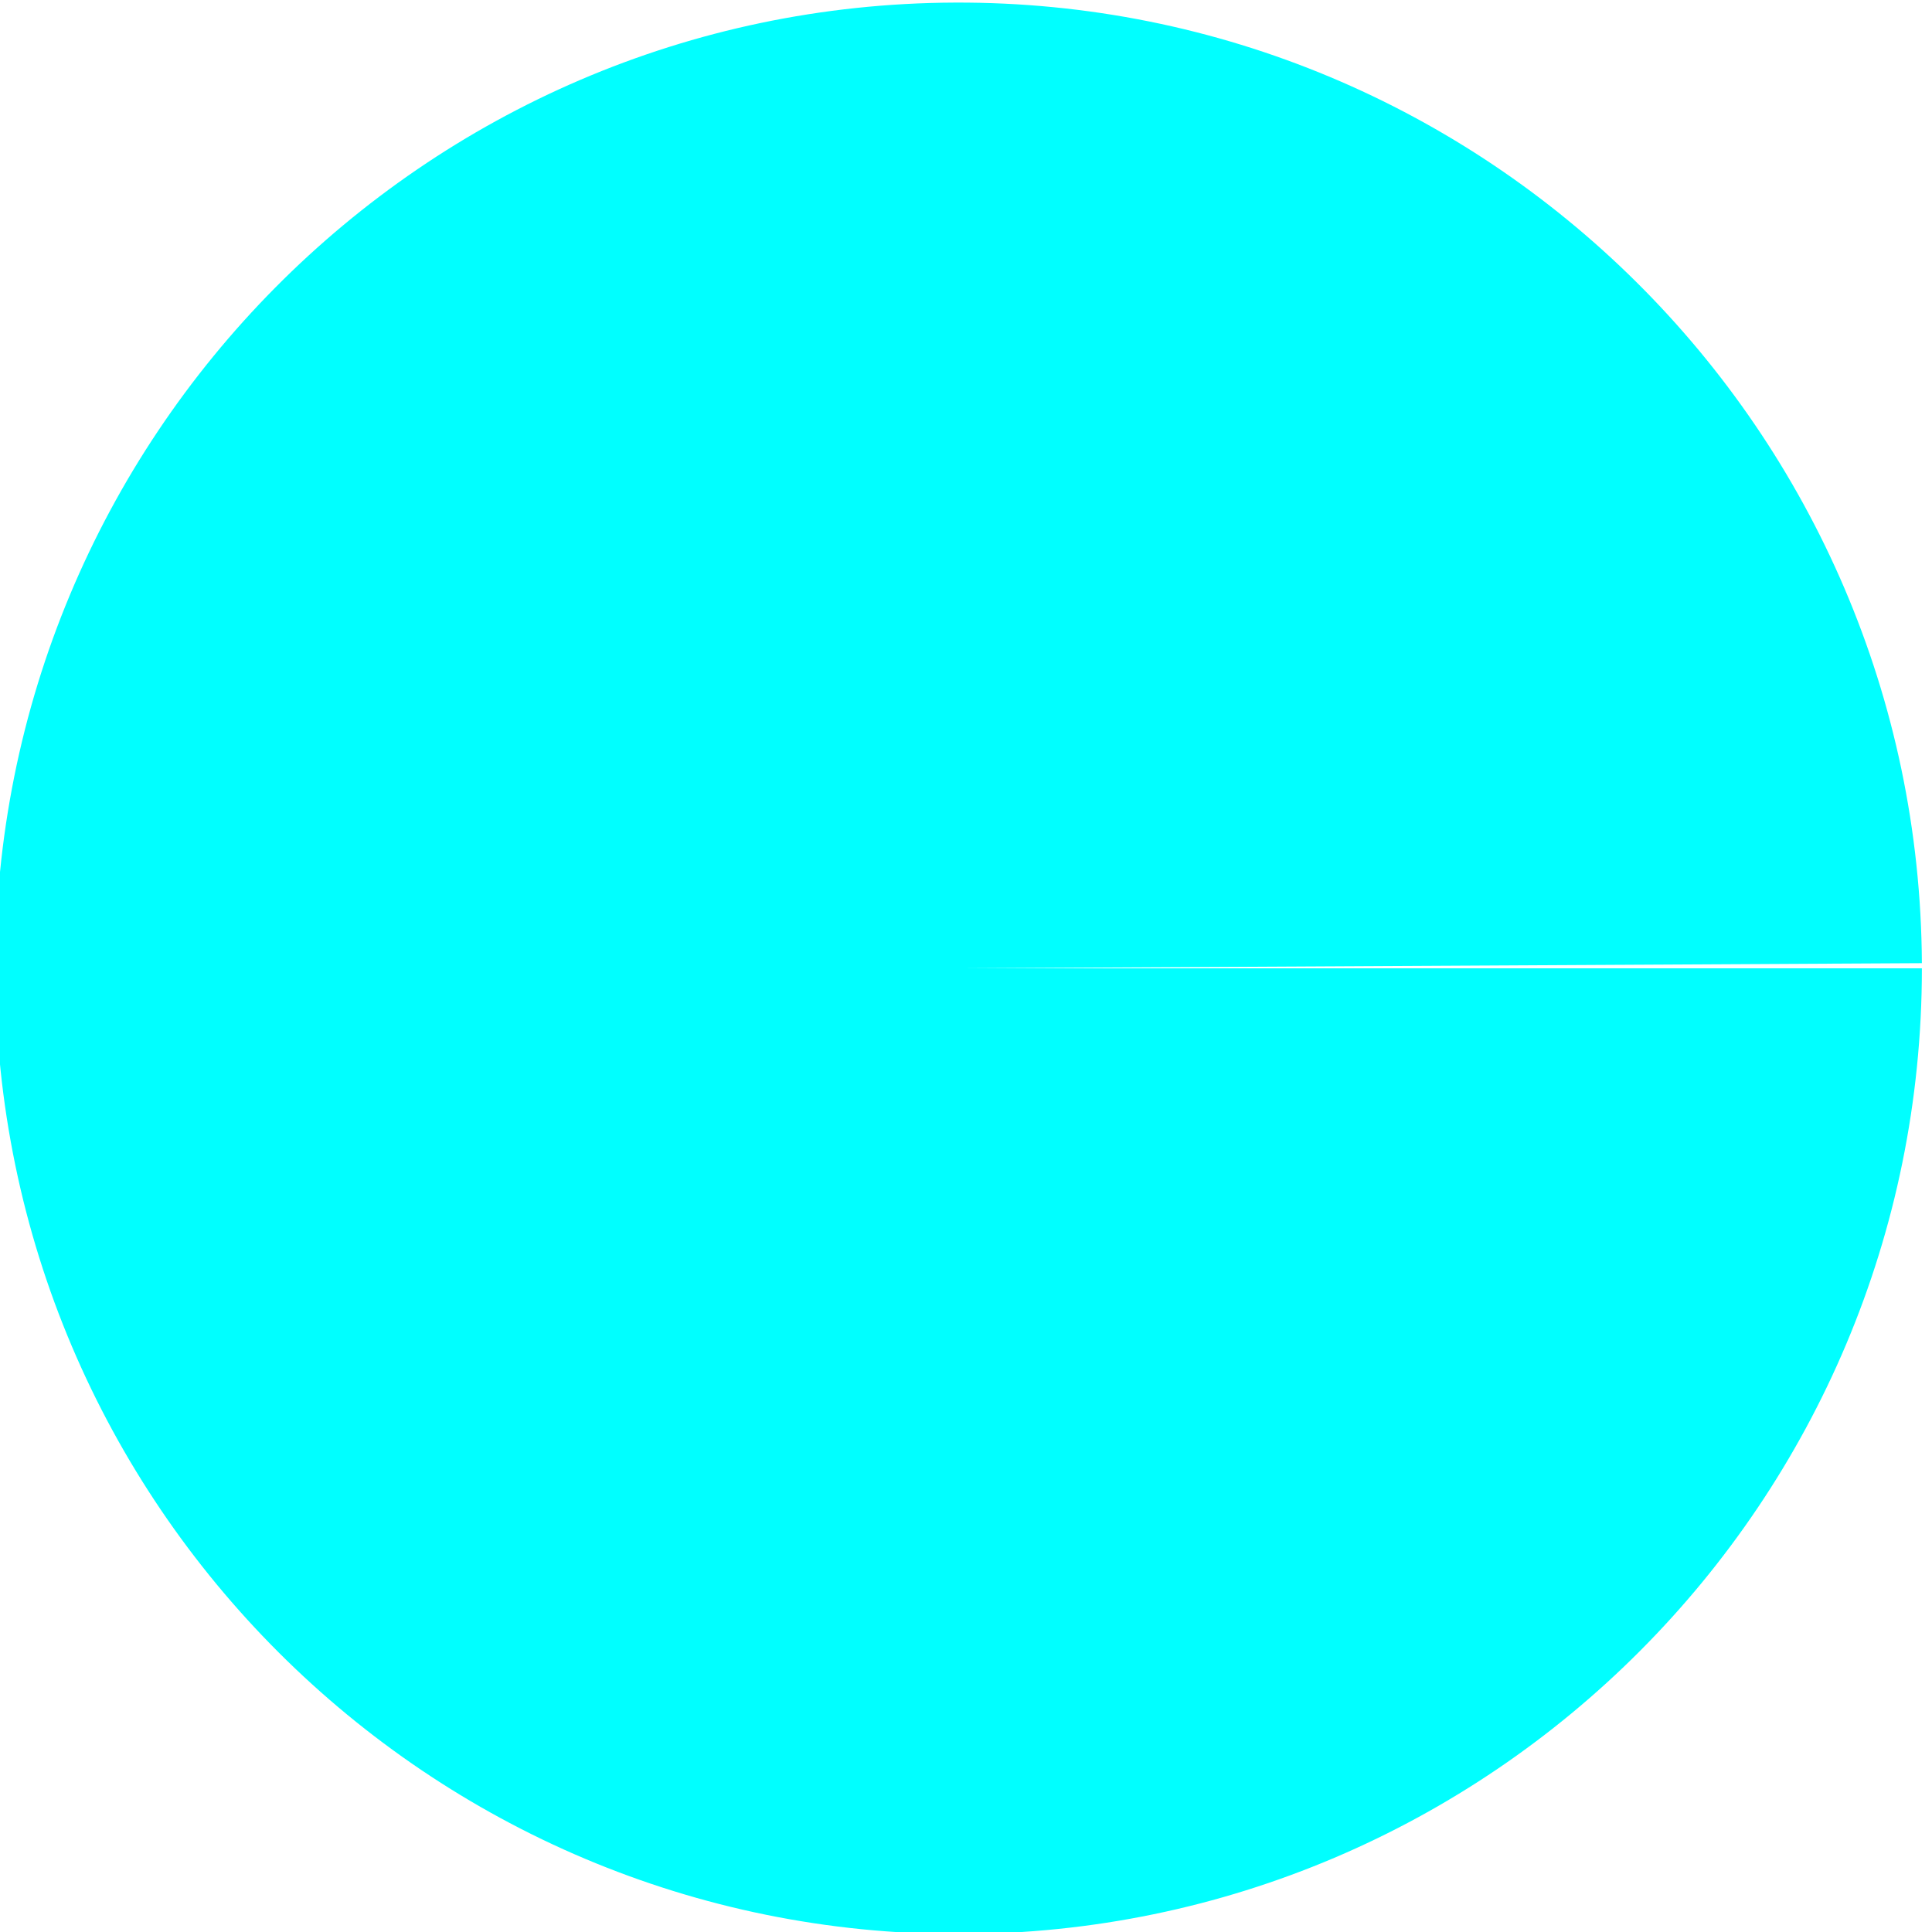
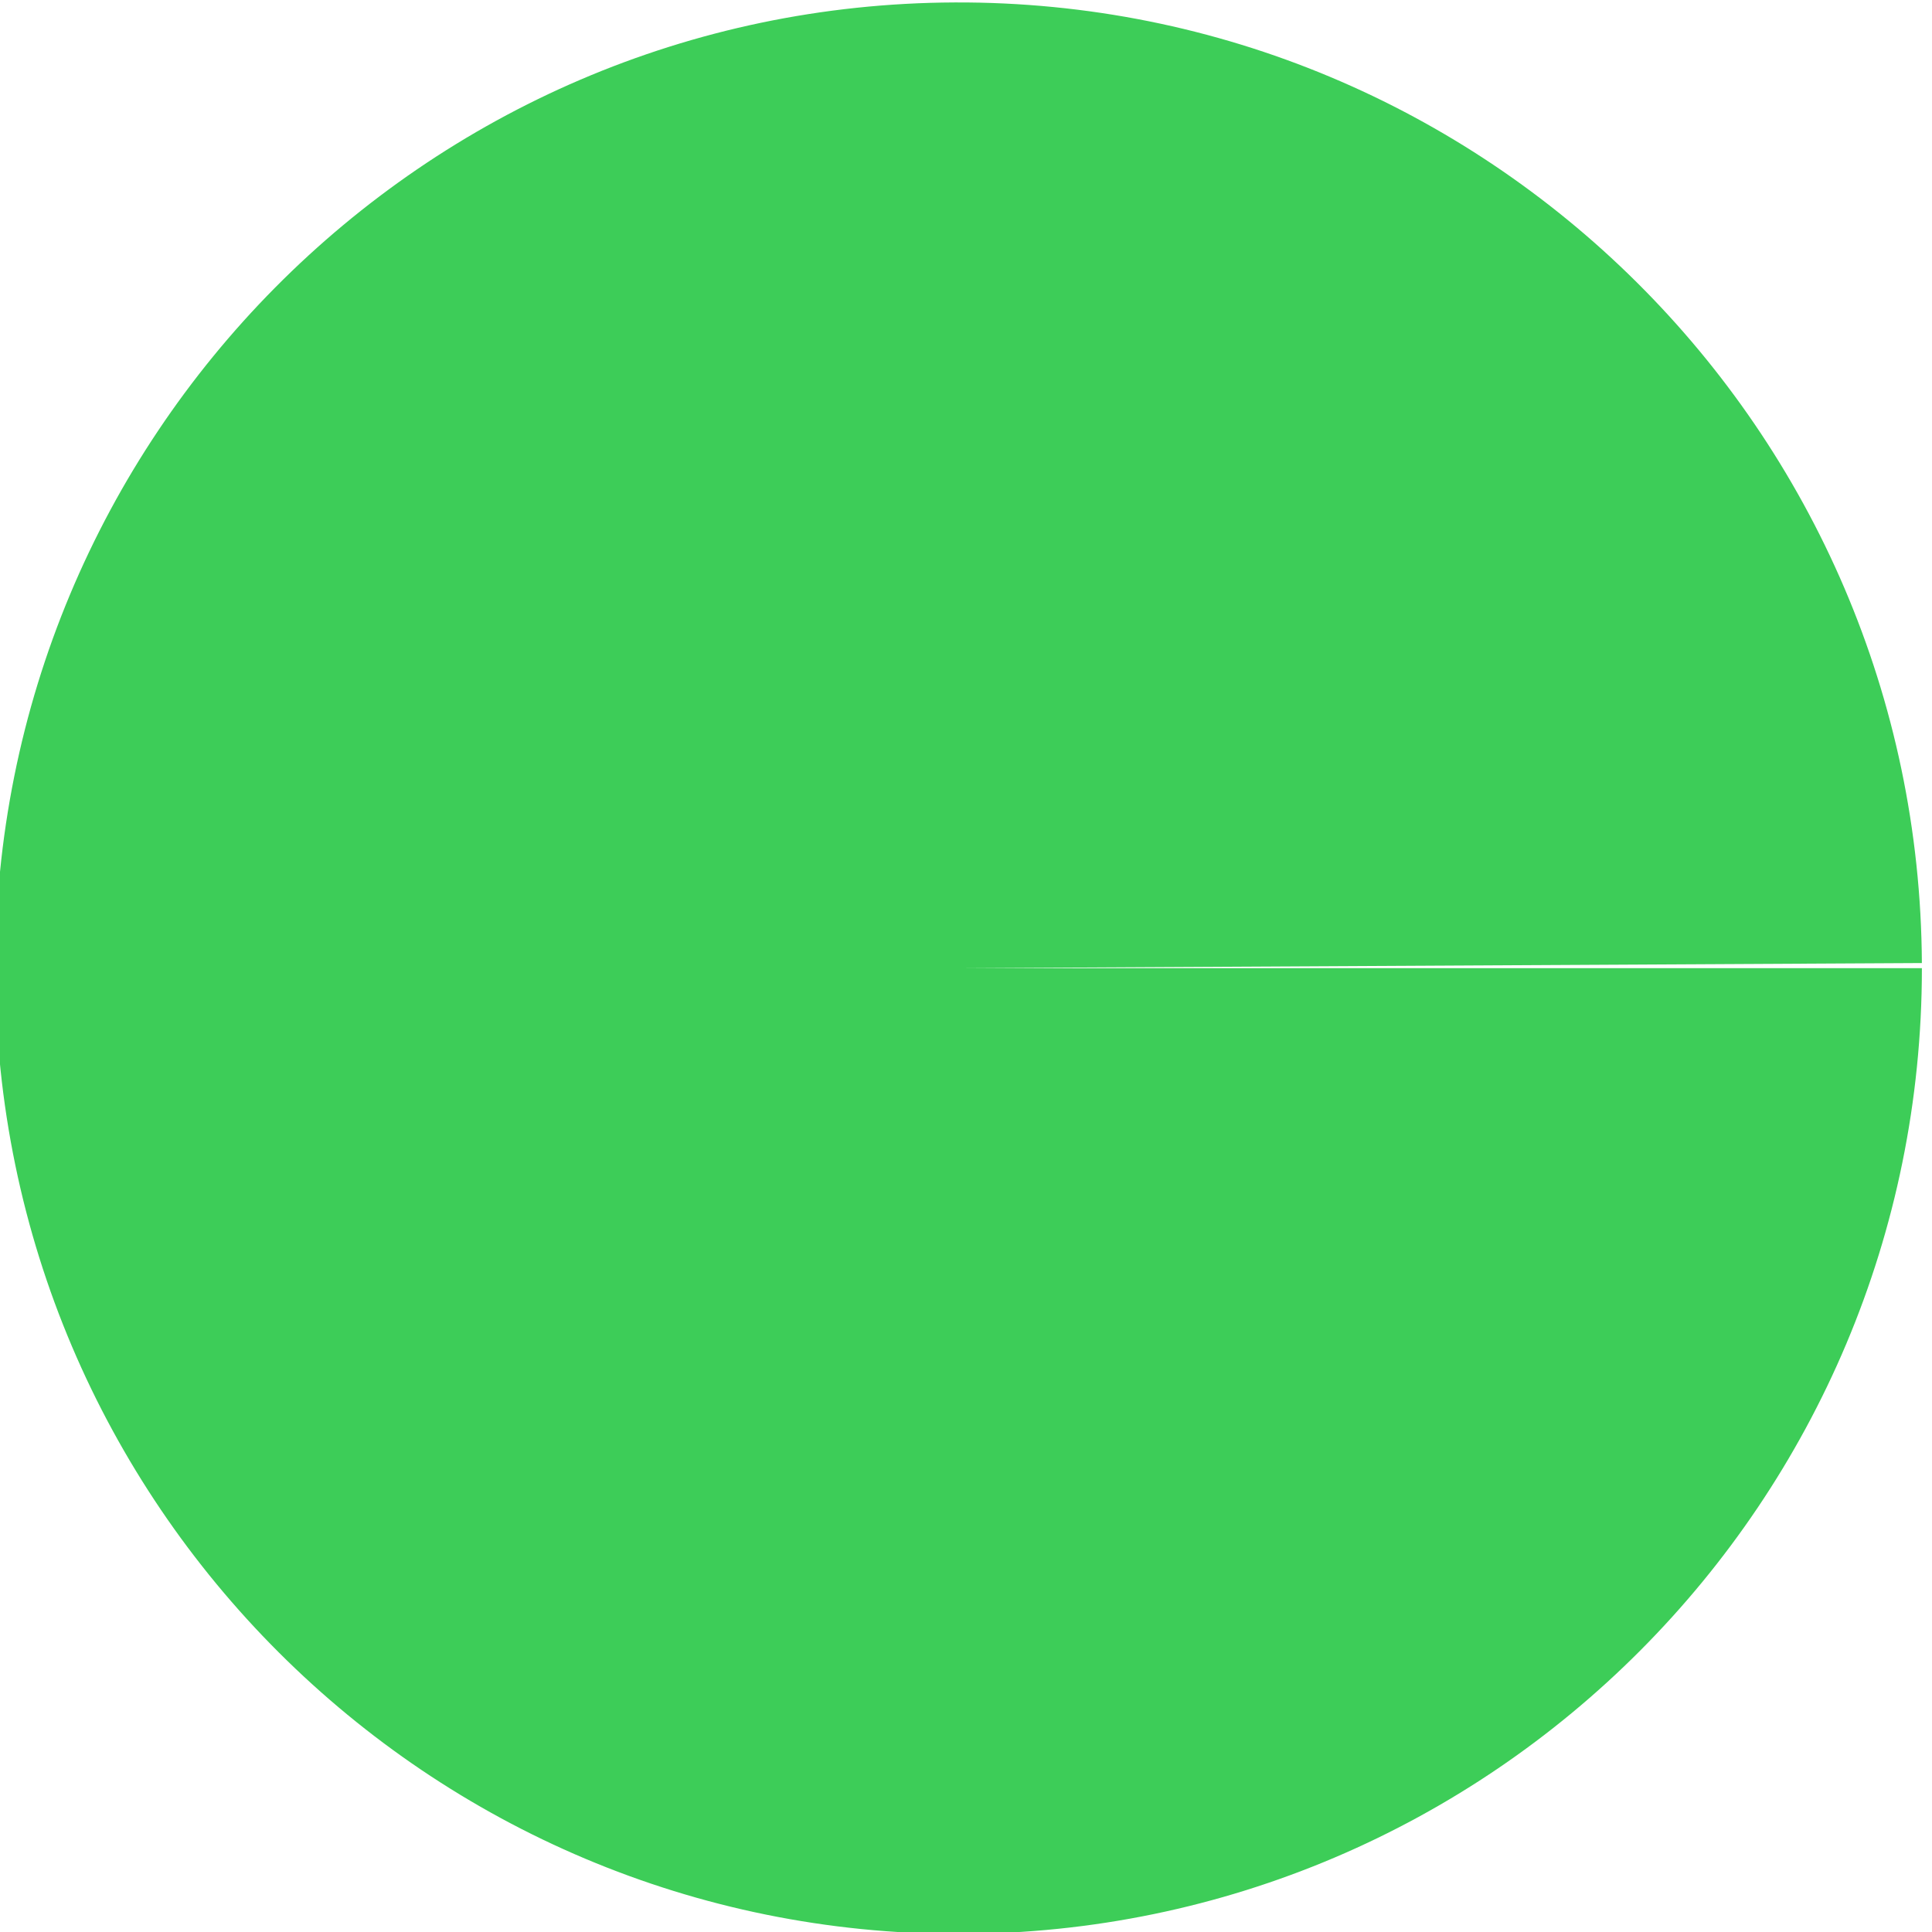
<svg xmlns="http://www.w3.org/2000/svg" width="200" height="200" viewBox="0 0 200 200" version="1.1" id="SVGRoot">
  <defs id="defs1049" />
-   <g id="layer1-4" style="display:none;fill:#3dcd58;fill-opacity:1" transform="translate(-98.21037,-19.39026)">
+   <g id="layer1-4" style="display:inline;fill:#3dcd58;fill-opacity:1" transform="translate(-98.21037,-19.39026)">
    <path style="font-variation-settings:normal;opacity:1;vector-effect:none;fill:#3dcd58;fill-opacity:1;fill-rule:evenodd;stroke-width:1.213;stroke-linecap:butt;stroke-linejoin:miter;stroke-miterlimit:4;stroke-dasharray:none;stroke-dashoffset:0;stroke-opacity:1;-inkscape-stroke:none;stop-color:#000000;stop-opacity:1" id="path1646-9" d="m 297.164,119.615 a 99.721,99.973 0 0 1 -99.589,99.973 99.721,99.973 0 0 1 -99.854,-99.707 99.721,99.973 0 0 1 99.323,-100.238 99.721,99.973 0 0 1 100.118,99.441 l -99.72,0.532 z" />
  </g>
  <g id="layer1-5" transform="translate(-98.21037,-19.39026)" style="display:none;fill:#dc0a0a;fill-opacity:1">
    <path style="font-variation-settings:normal;opacity:1;vector-effect:none;fill:#dc0a0a;fill-opacity:1;fill-rule:evenodd;stroke-width:1.213;stroke-linecap:butt;stroke-linejoin:miter;stroke-miterlimit:4;stroke-dasharray:none;stroke-dashoffset:0;stroke-opacity:1;-inkscape-stroke:none;stop-color:#000000;stop-opacity:1" id="path1646-8" d="M 297.653,120.119 A 99.721,99.973 0 0 1 198.064,220.092 99.721,99.973 0 0 1 98.211,120.385 99.721,99.973 0 0 1 197.534,20.147 99.721,99.973 0 0 1 297.652,119.587 l -99.72,0.532 z" />
  </g>
-   <g id="layer1-5-1" transform="translate(-98.69944,-19.87933)" style="display:inline">
+   <g id="layer1-5-1" transform="translate(-98.69944,-19.87933)" style="display:none">
    <path style="font-variation-settings:normal;opacity:1;vector-effect:none;fill:#00ffff;fill-opacity:1;fill-rule:evenodd;stroke-width:1.213;stroke-linecap:butt;stroke-linejoin:miter;stroke-miterlimit:4;stroke-dasharray:none;stroke-dashoffset:0;stroke-opacity:1;-inkscape-stroke:none;stop-color:#000000;stop-opacity:1" id="path1646-8-7" d="M 297.653,120.119 A 99.721,99.973 0 0 1 198.064,220.092 99.721,99.973 0 0 1 98.211,120.385 99.721,99.973 0 0 1 197.534,20.147 99.721,99.973 0 0 1 297.652,119.587 l -99.72,0.532 z" />
  </g>
</svg>
